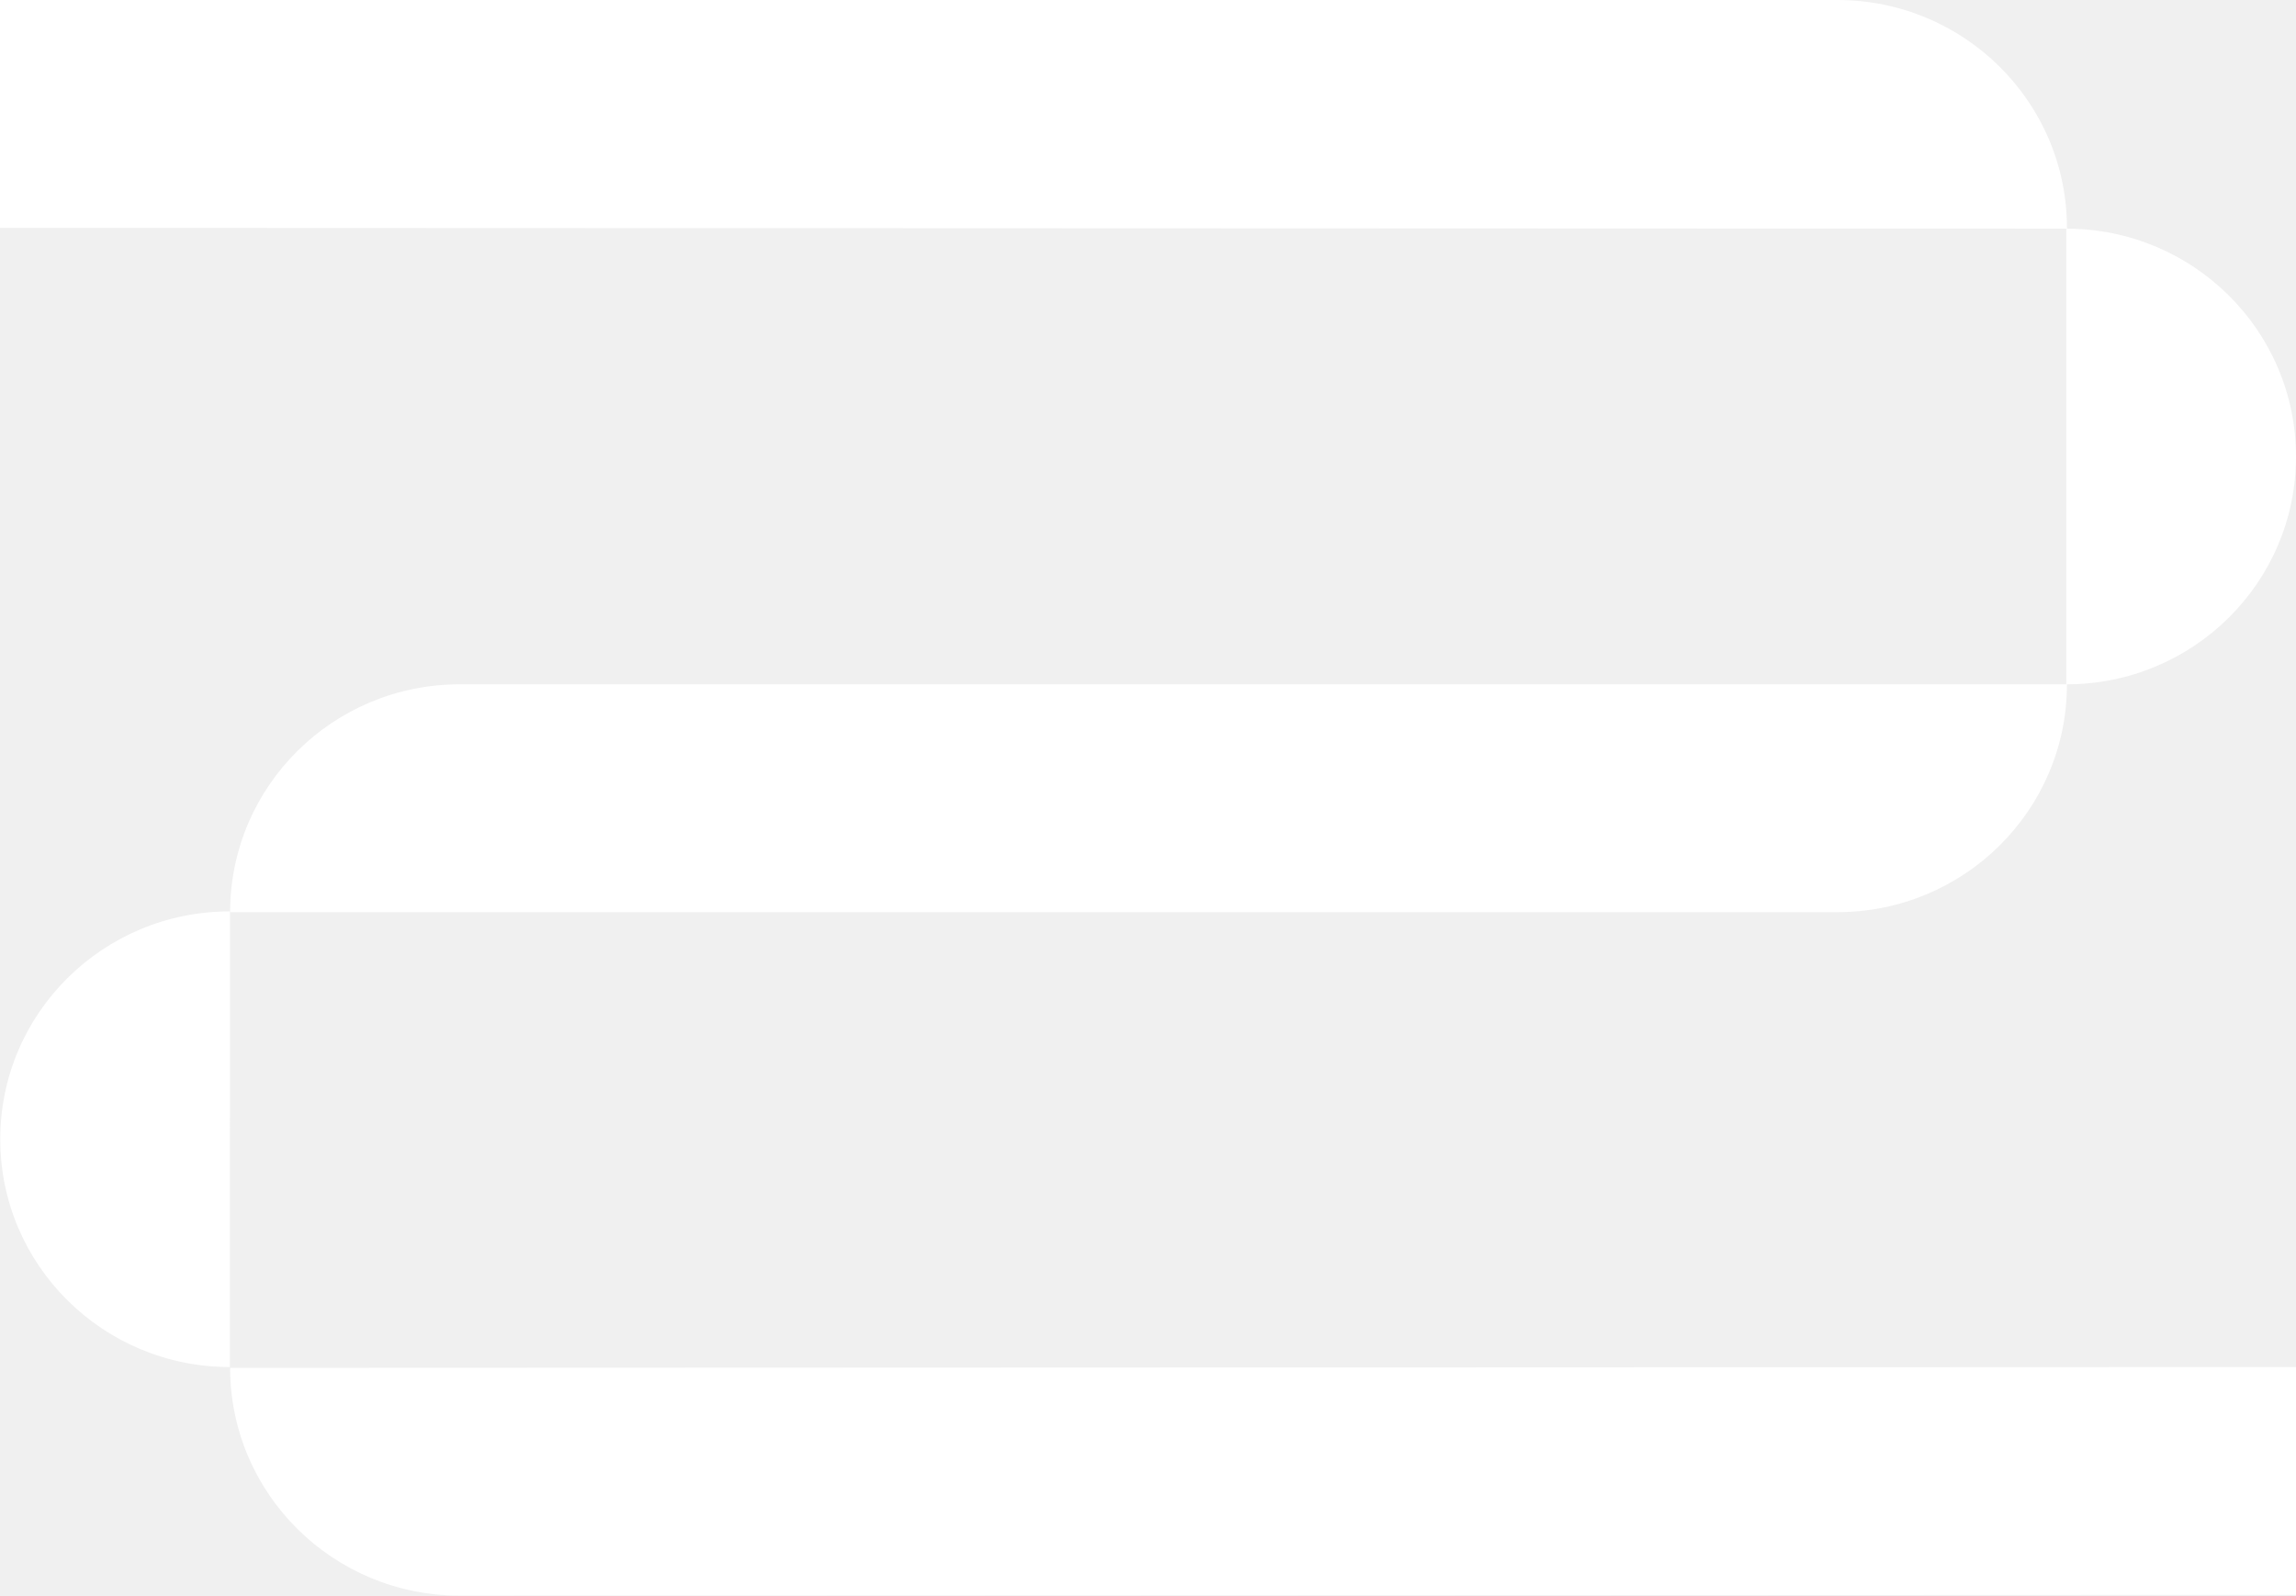
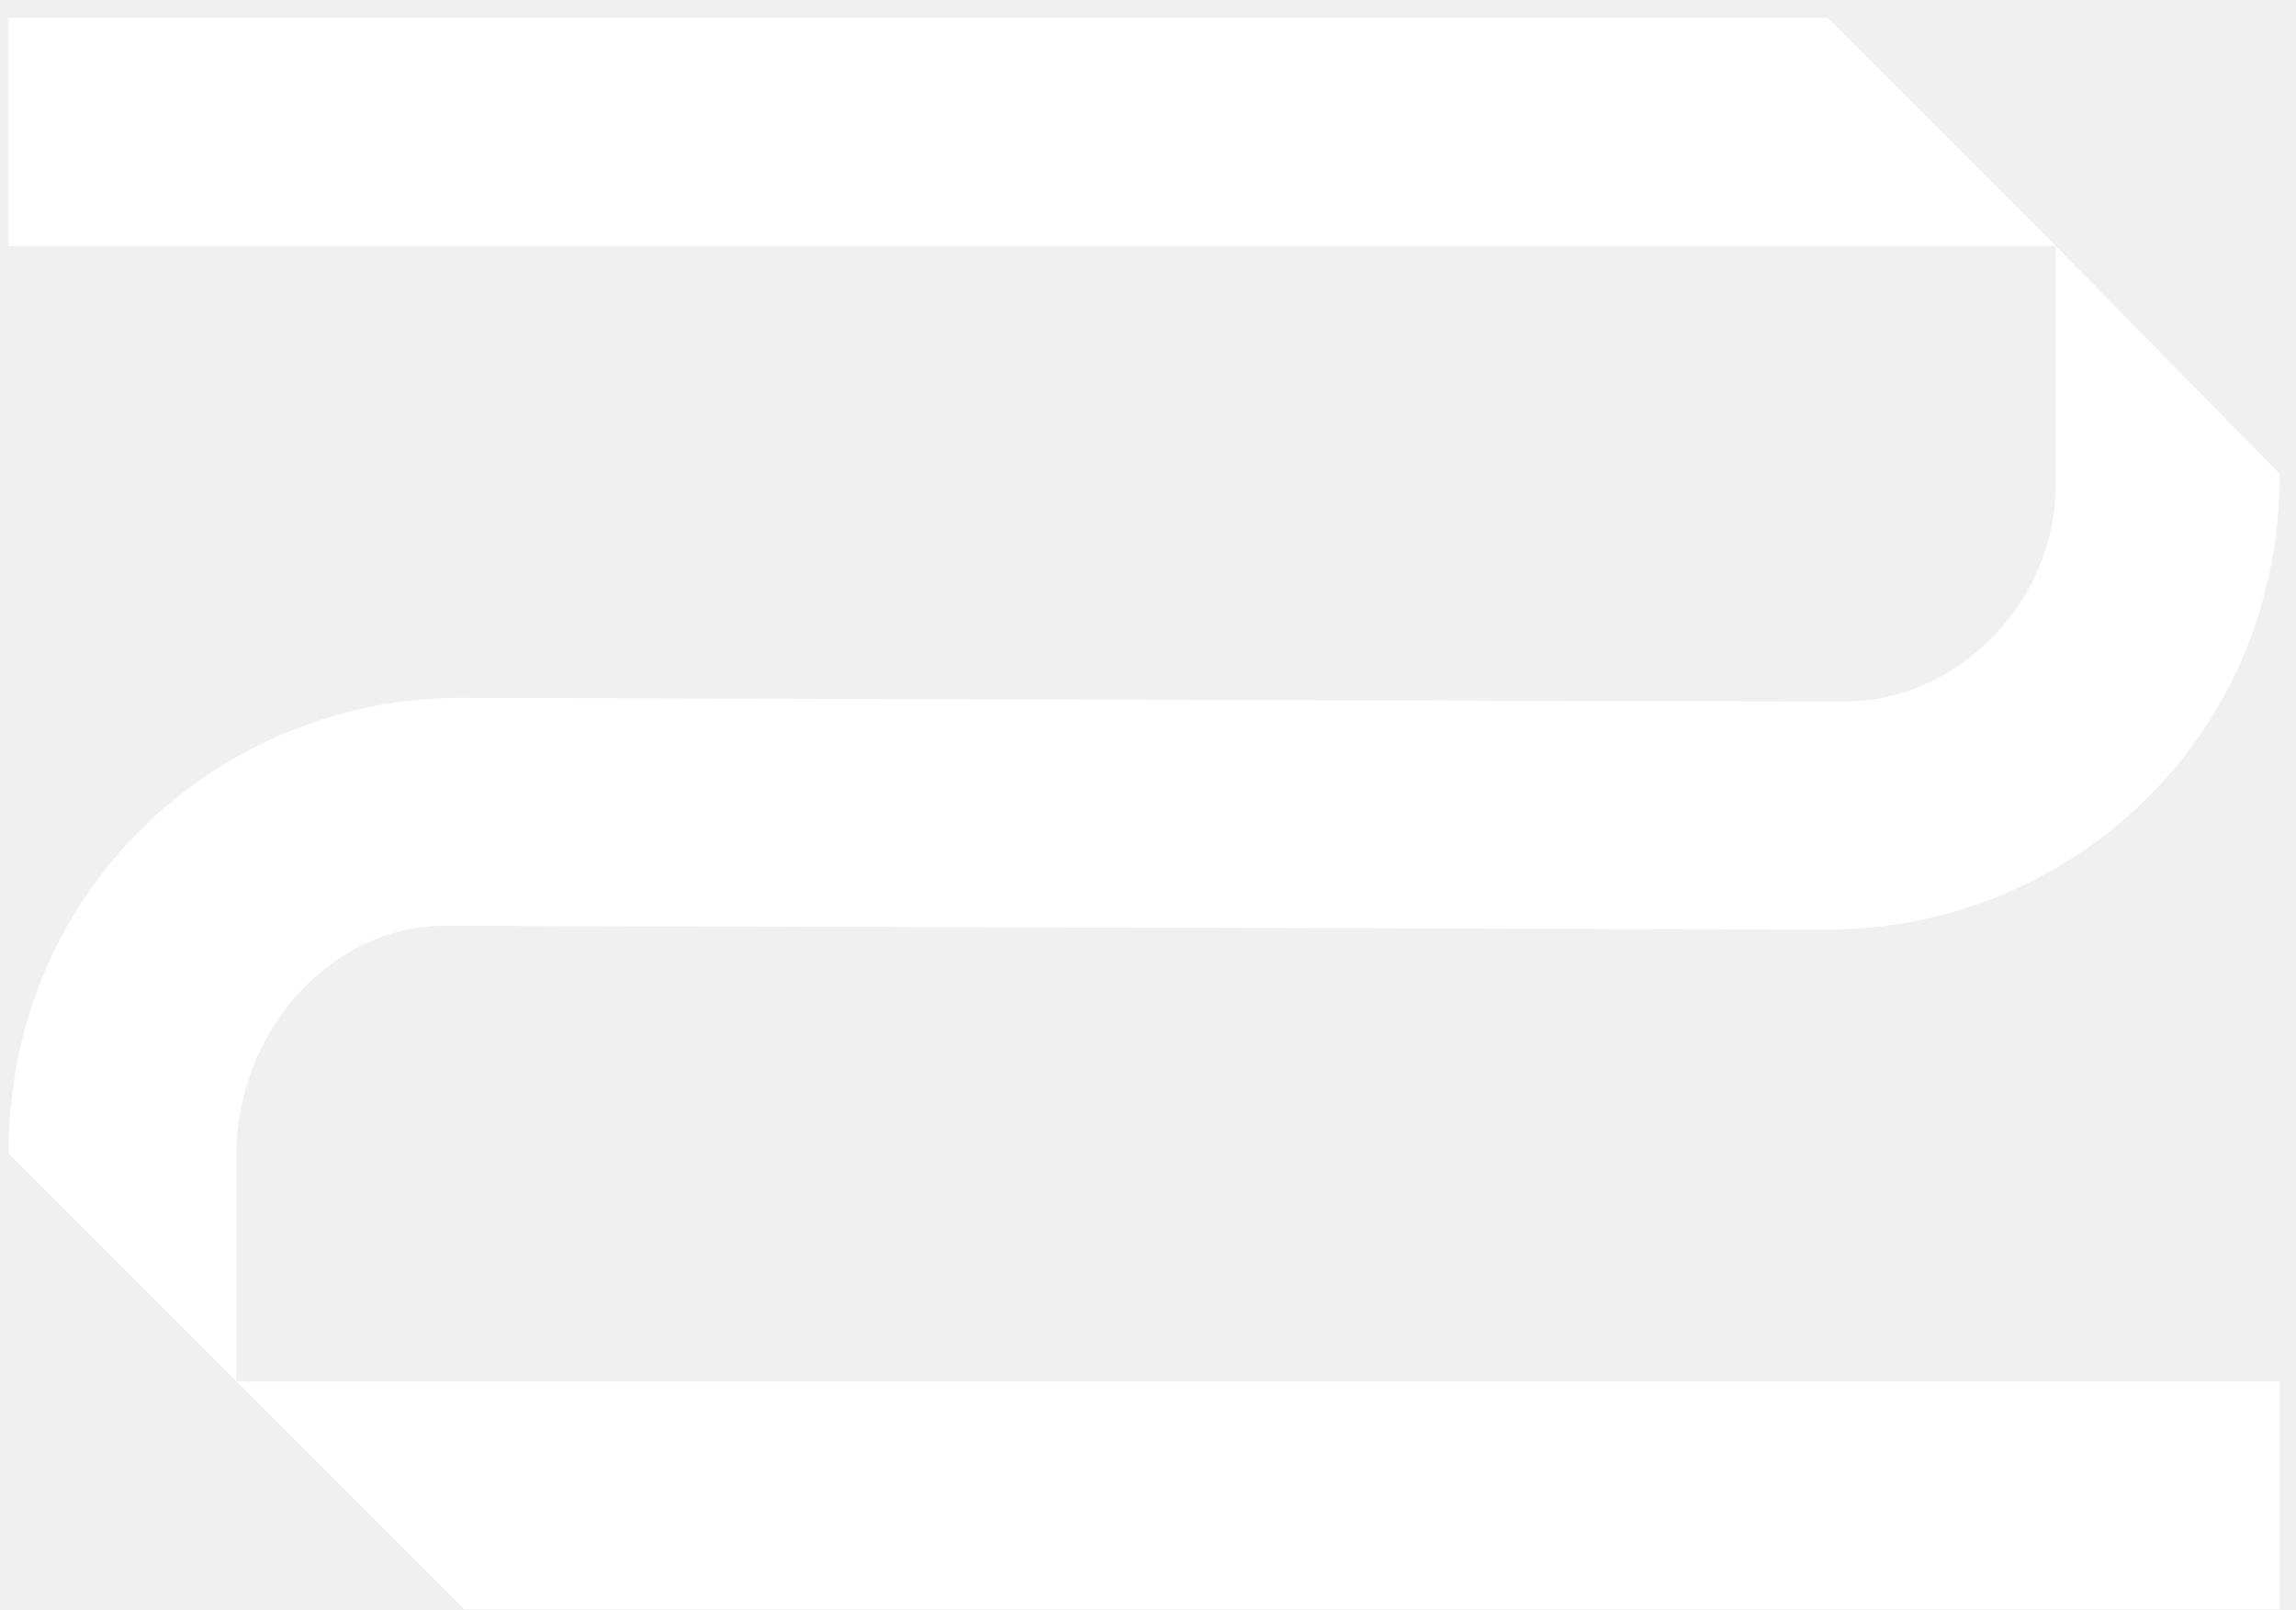
- <svg xmlns="http://www.w3.org/2000/svg" width="141" height="98" fill="none">
-   <path d="M126.895 14.046V42.03h.013c7.783 0 14.092-6.261 14.092-13.986 0-7.733-6.315-14-14.105-14zM14.11 83.96h.008l.005-27.984h-.013c-7.784 0-14.094 6.26-14.095 13.986v.007c-.001 7.728 6.31 13.992 14.095 13.992zM126.933 14.043v-.044C126.933 6.268 120.618 0 112.828 0H0v13.994l126.933.049zM14.133 84.011c0 7.728 6.315 13.991 14.1 13.989L141 97.956V83.962l-126.867.049z" fill="#fff" />
-   <path d="M14.133 56.018v.005h98.7c7.788 0 14.1-6.265 14.1-13.994H28.228c-7.785.002-14.095 6.264-14.095 13.989z" fill="#fff" />
+ <svg xmlns="http://www.w3.org/2000/svg" width="107" height="75" viewBox="0 0 107 75" fill="none">
+   <path d="M85.18 0.84H0.4V11.46H95.8L85.18 0.84ZM85.18 43.32C96.34 43.32 106.24 34.5 106.24 22.08L95.8 11.46V22.62C95.8 28.02 91.3 32.7 85.9 32.7L21.46 32.52C10.3 32.52 0.4 41.34 0.4 53.76L11.02 64.38V53.76C11.02 48.18 15.34 43.14 20.74 43.14L85.18 43.32ZM106.24 75V64.38H11.02L21.64 75H106.24Z" fill="white" />
</svg>
